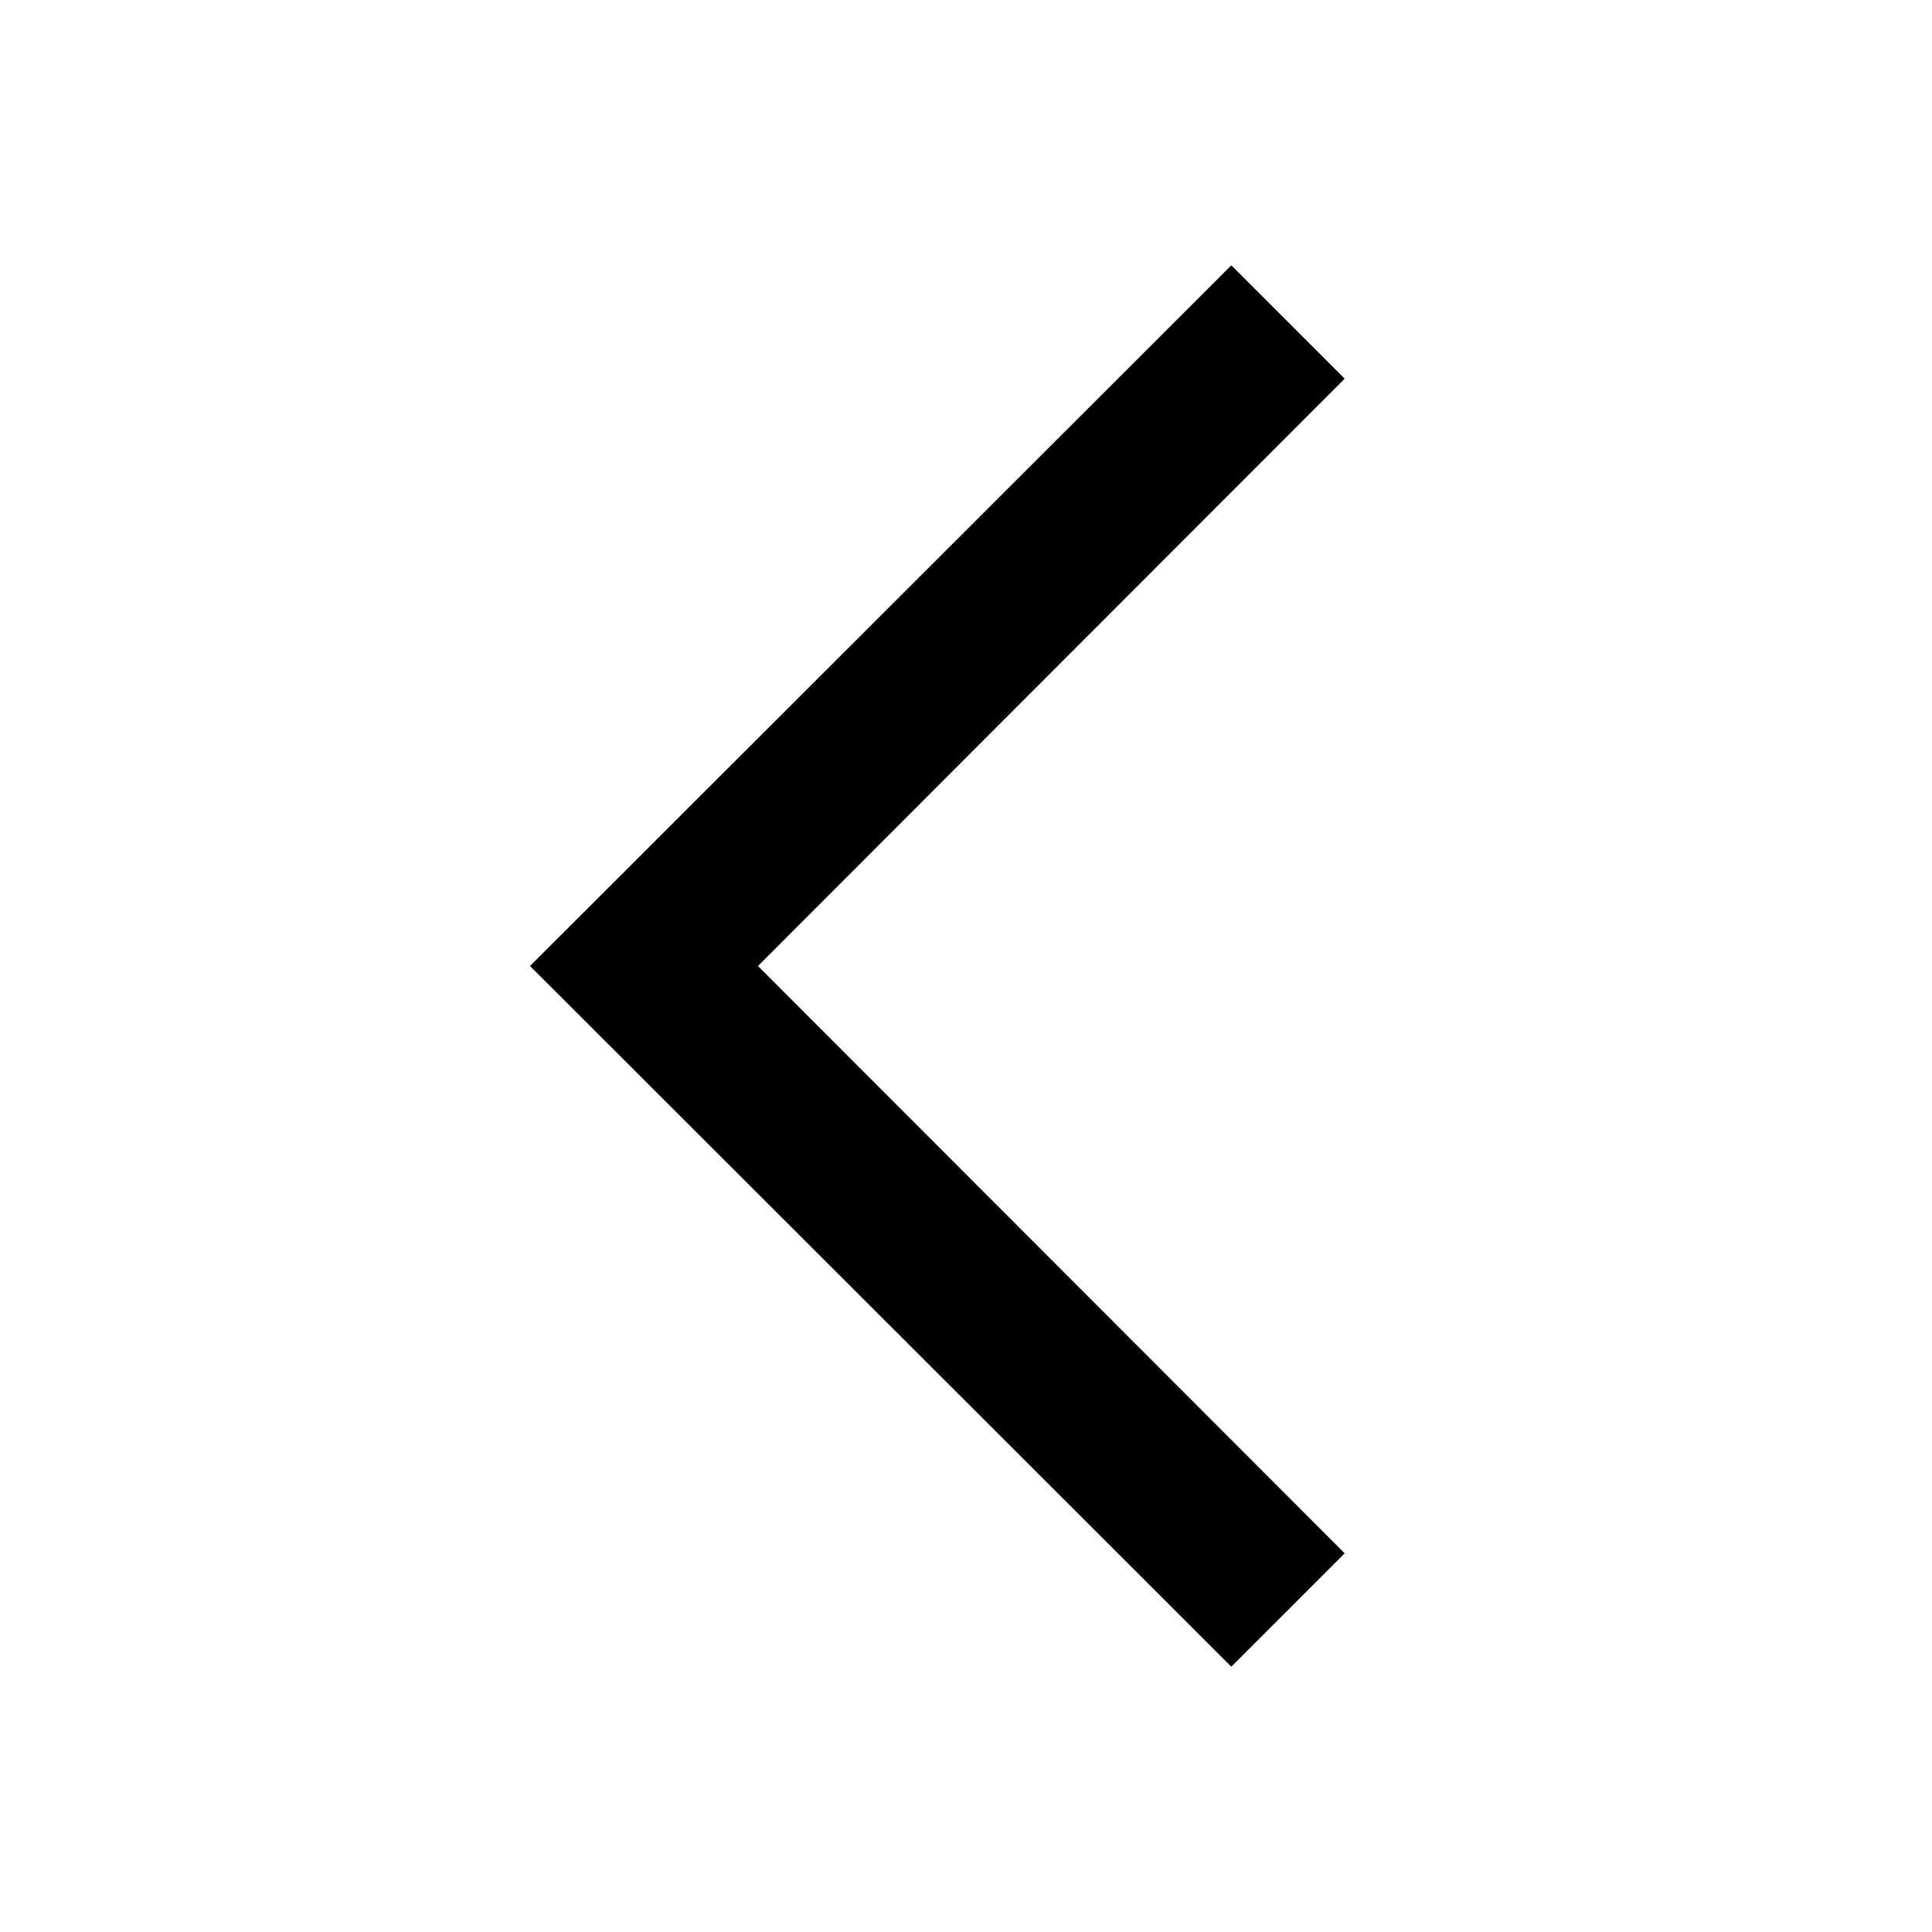
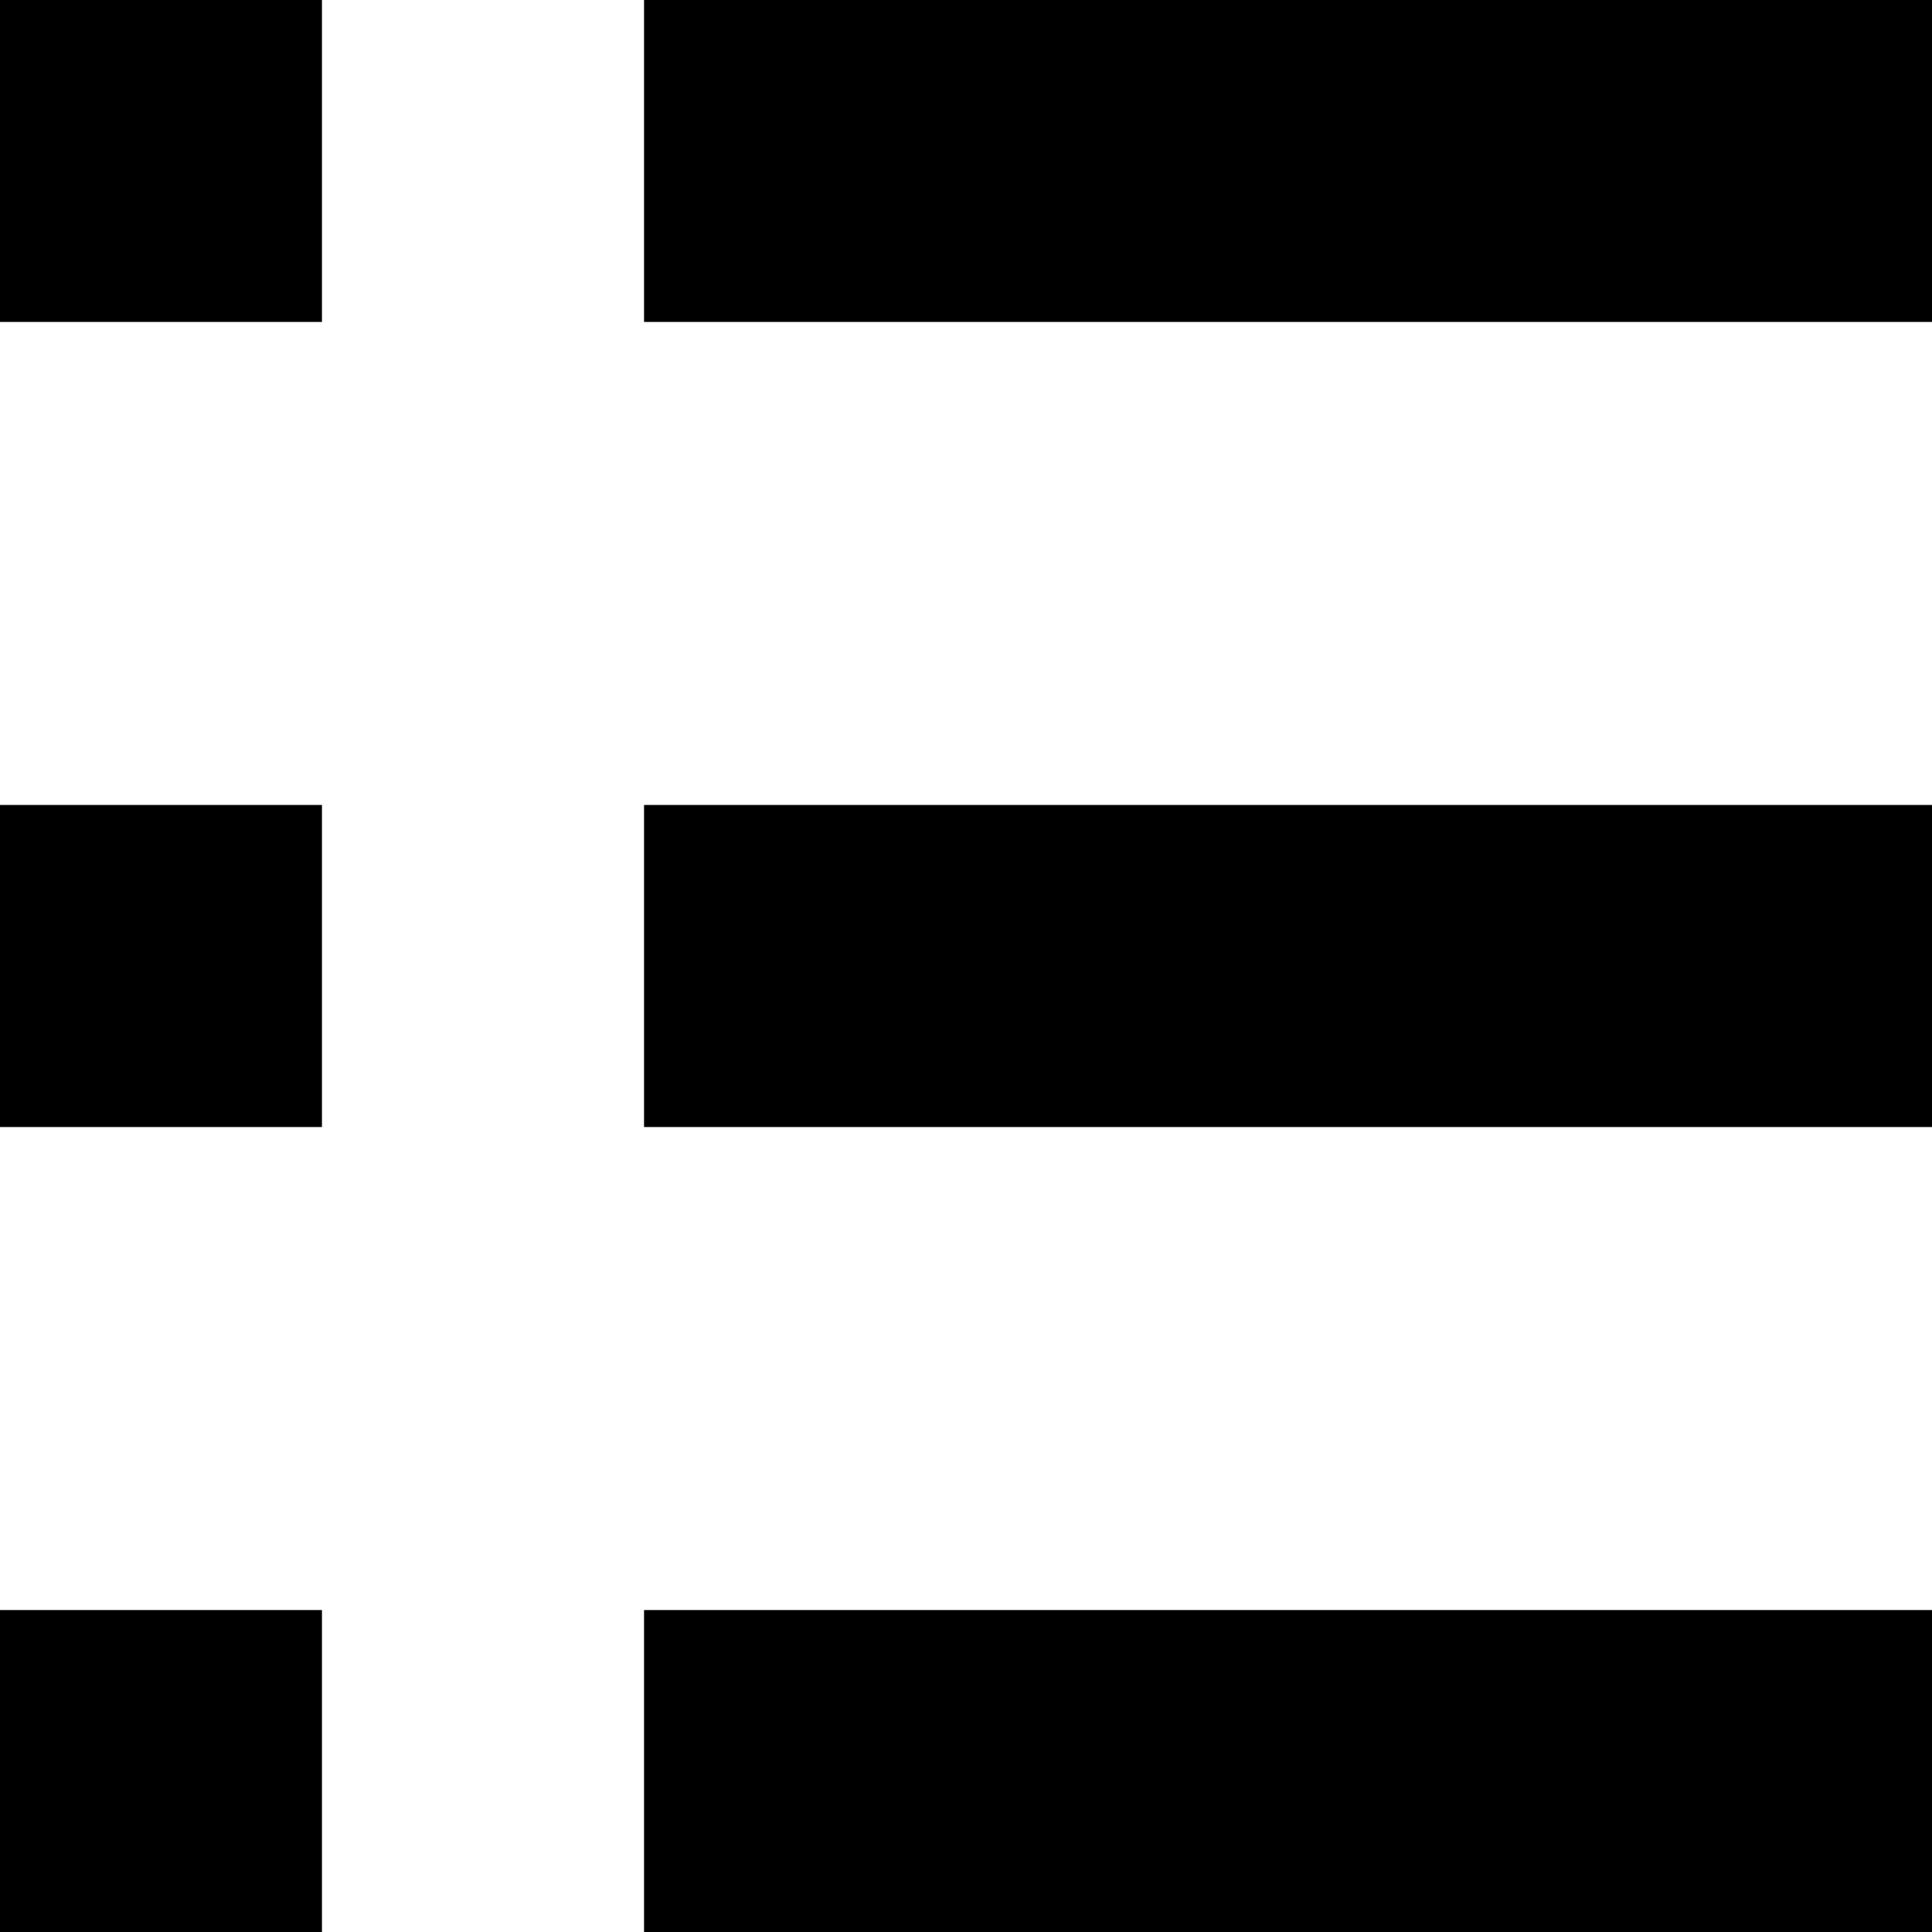
<svg xmlns="http://www.w3.org/2000/svg" id="_Слой_1" data-name="Слой_1" version="1.1" viewBox="0 0 30 30">
-   <polygon points="19.12 25.88 8.23 15 19.12 4.12 20.88 5.88 11.77 15 20.88 24.12 19.12 25.88" />
+   <rect x="10" width="20" height="5" />
+   <rect x="0" width="5" height="5" />
+   <rect x="0" y="12.5" width="5" height="5" />
+   <rect x="0" y="25" width="5" height="5" />
+   <rect x="10" y="25" width="20" height="5" />
+   <rect x="10" y="12.5" width="20" height="5" />
</svg>
